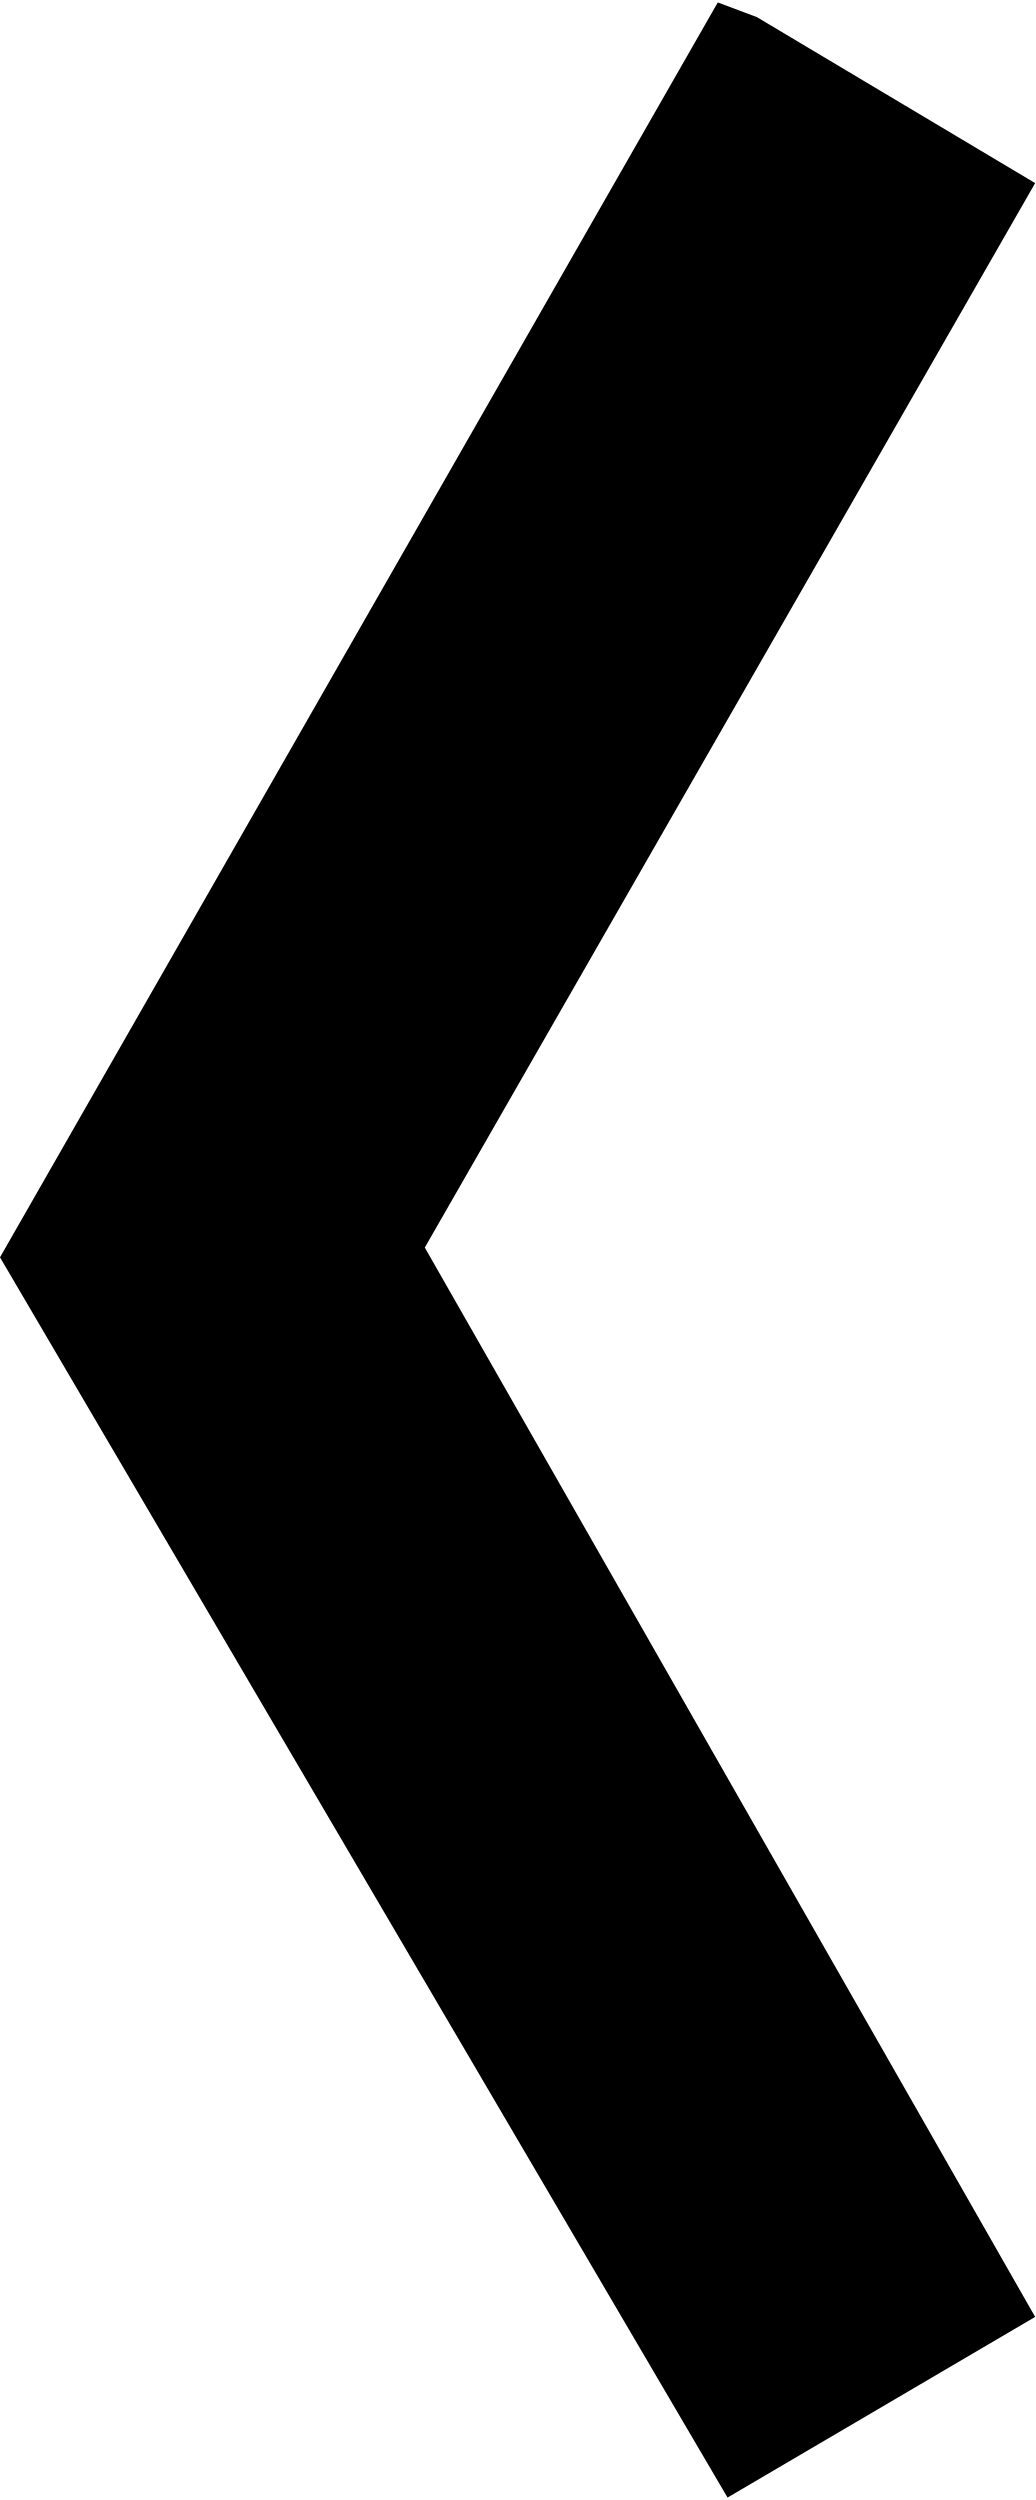
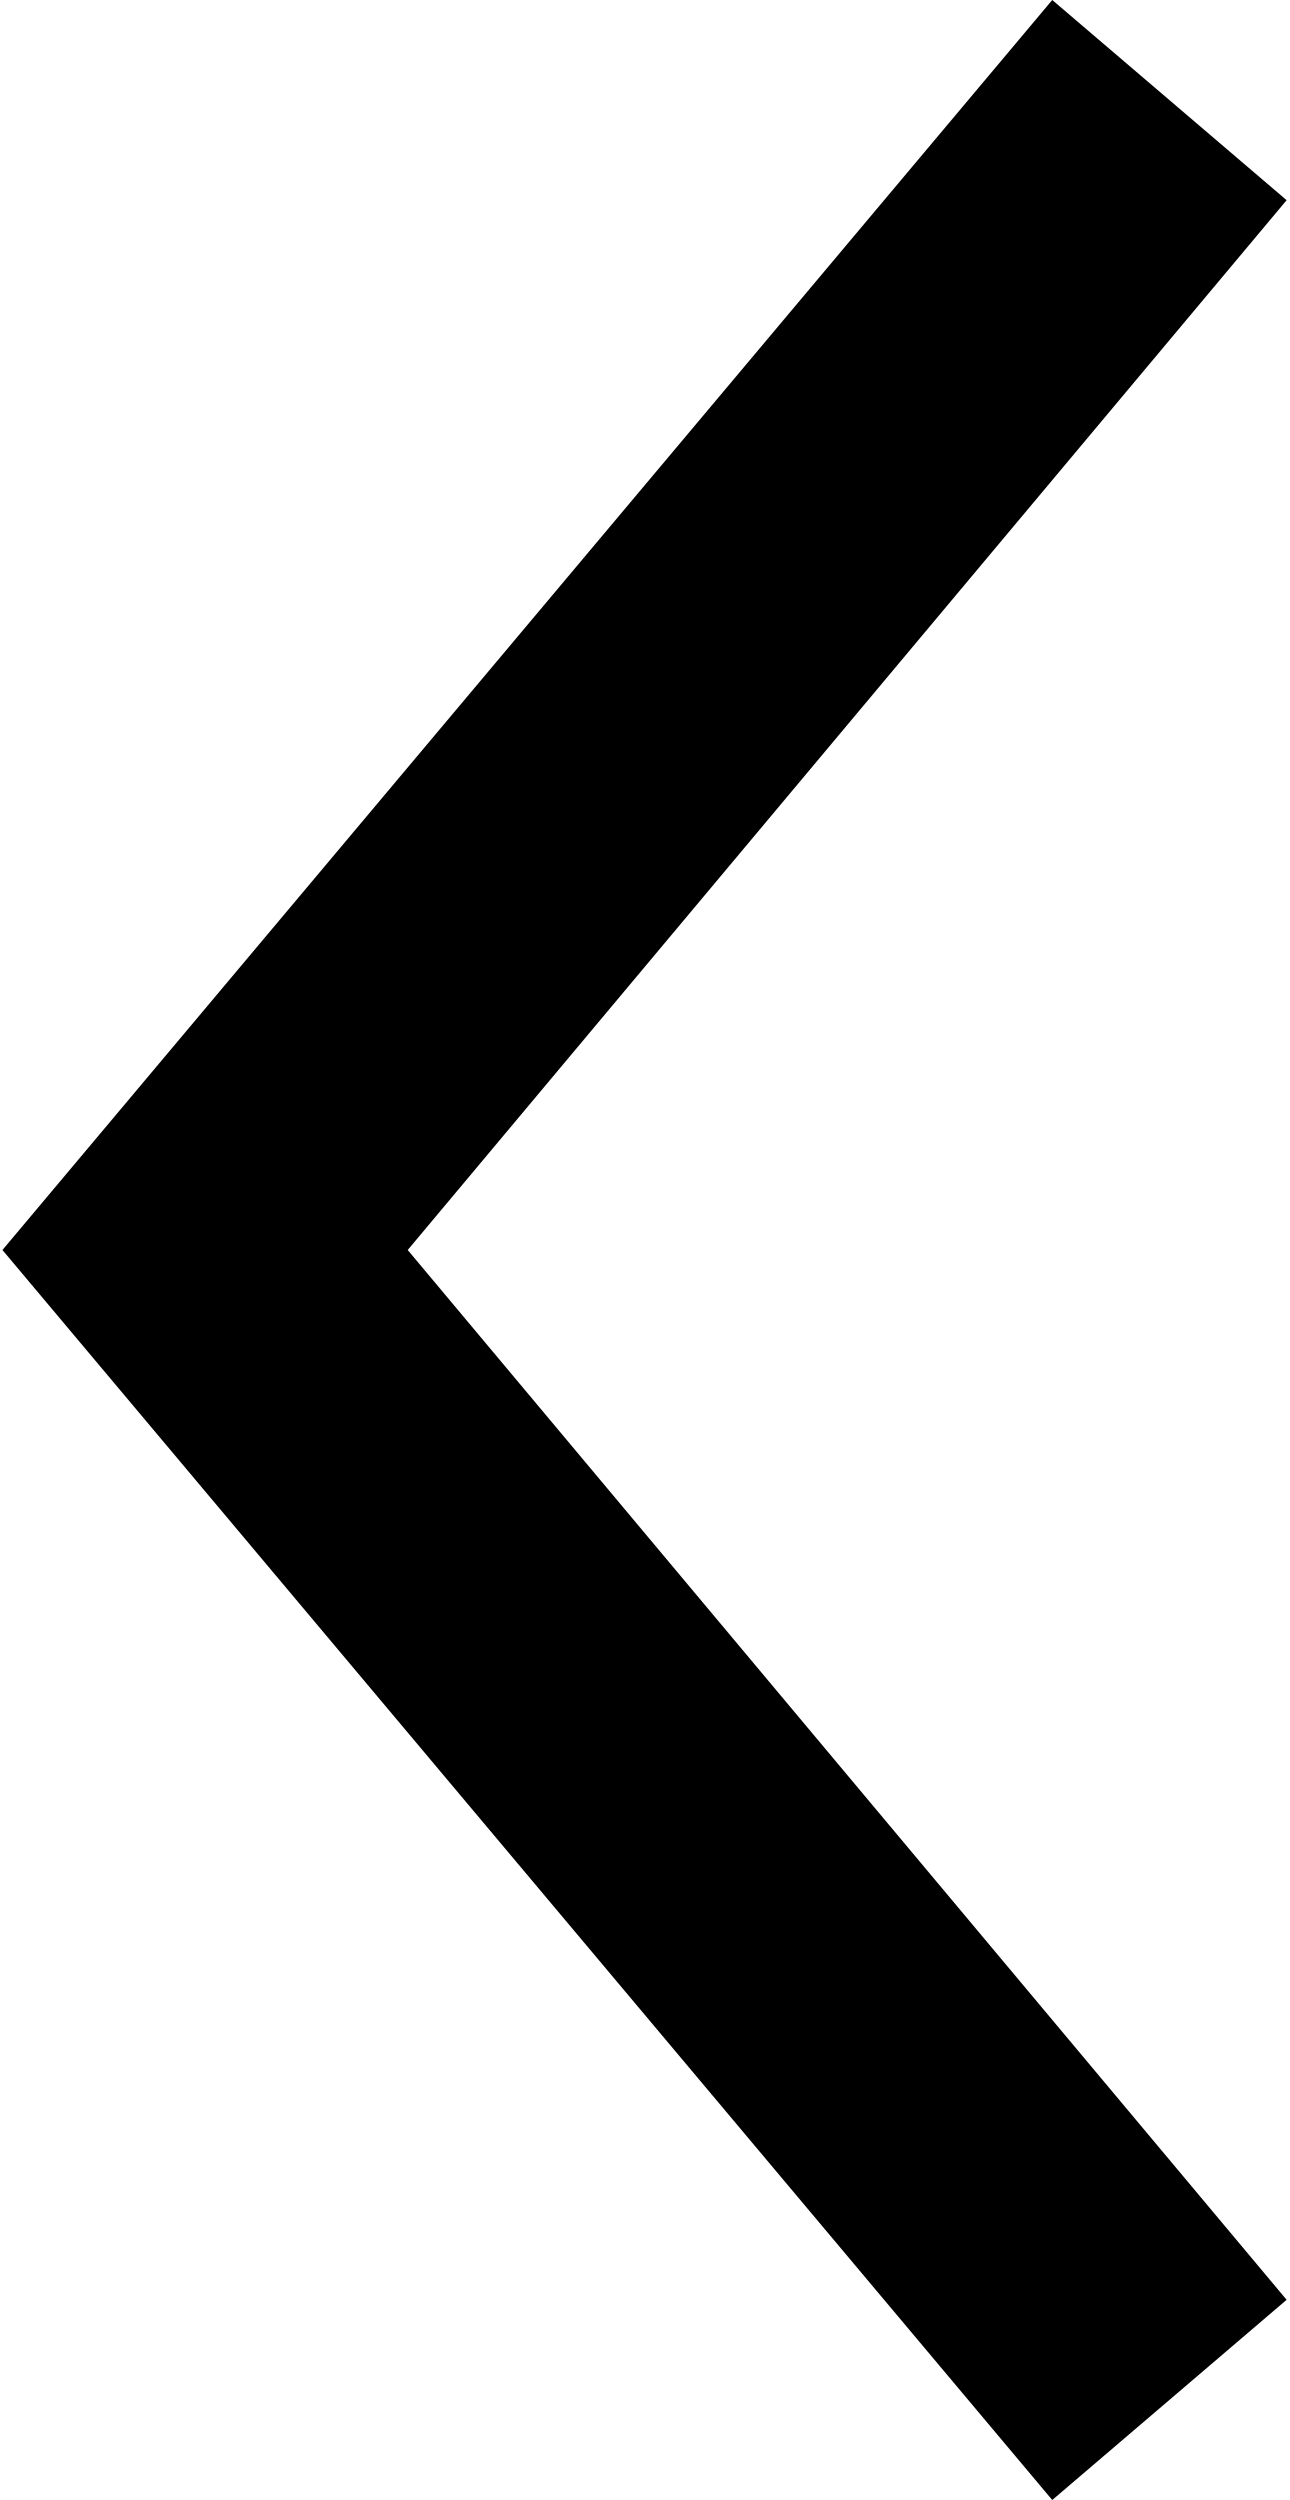
- <svg xmlns="http://www.w3.org/2000/svg" width="212" height="512" viewBox="0 0 212 512">
+ <svg xmlns="http://www.w3.org/2000/svg" width="264" height="512" viewBox="0 0 264 512">
  <defs>
    <style>
      .cls-1 {
        fill-rule: evenodd;
      }
    </style>
  </defs>
-   <path d="M299,512L150,258,297,1l8,3,57,34Q299.506,146.989,237,256L362,475Z" transform="translate(-150 -0.5)" />
+   <path d="M340,0l48,41L208,256,388,471l-48,41L125,256Z" transform="translate(-124.5)" />
</svg>
